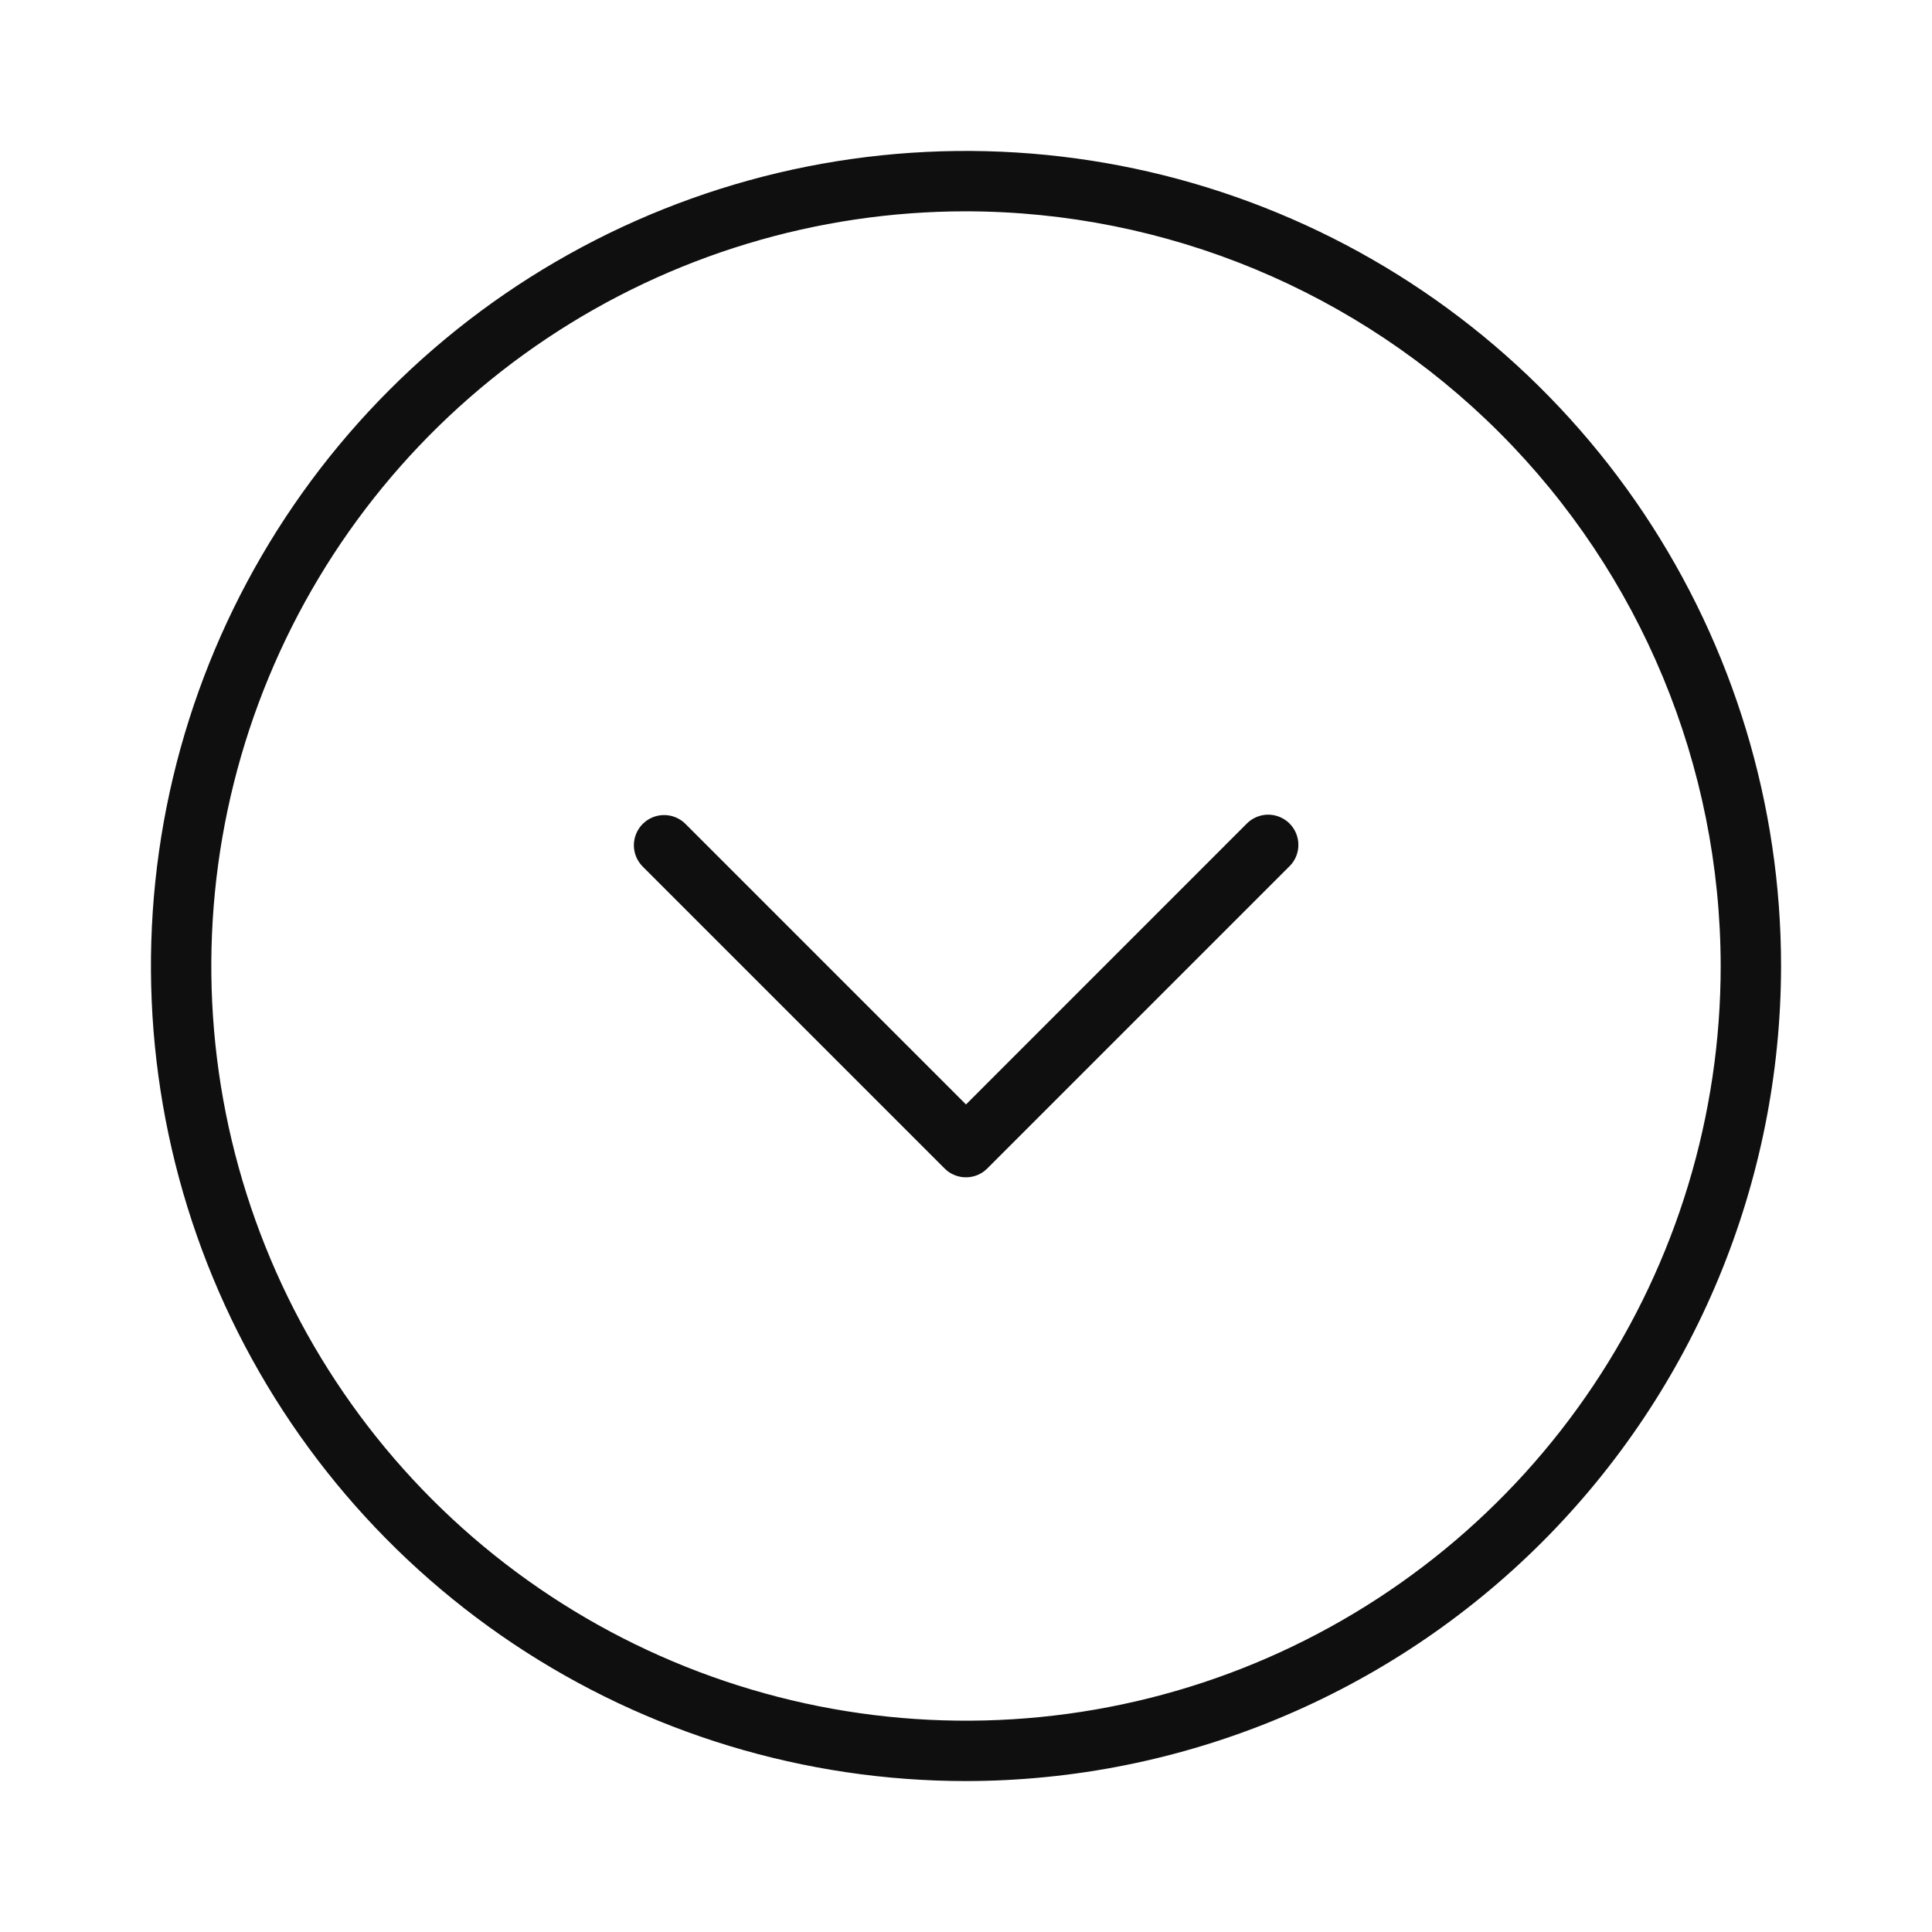
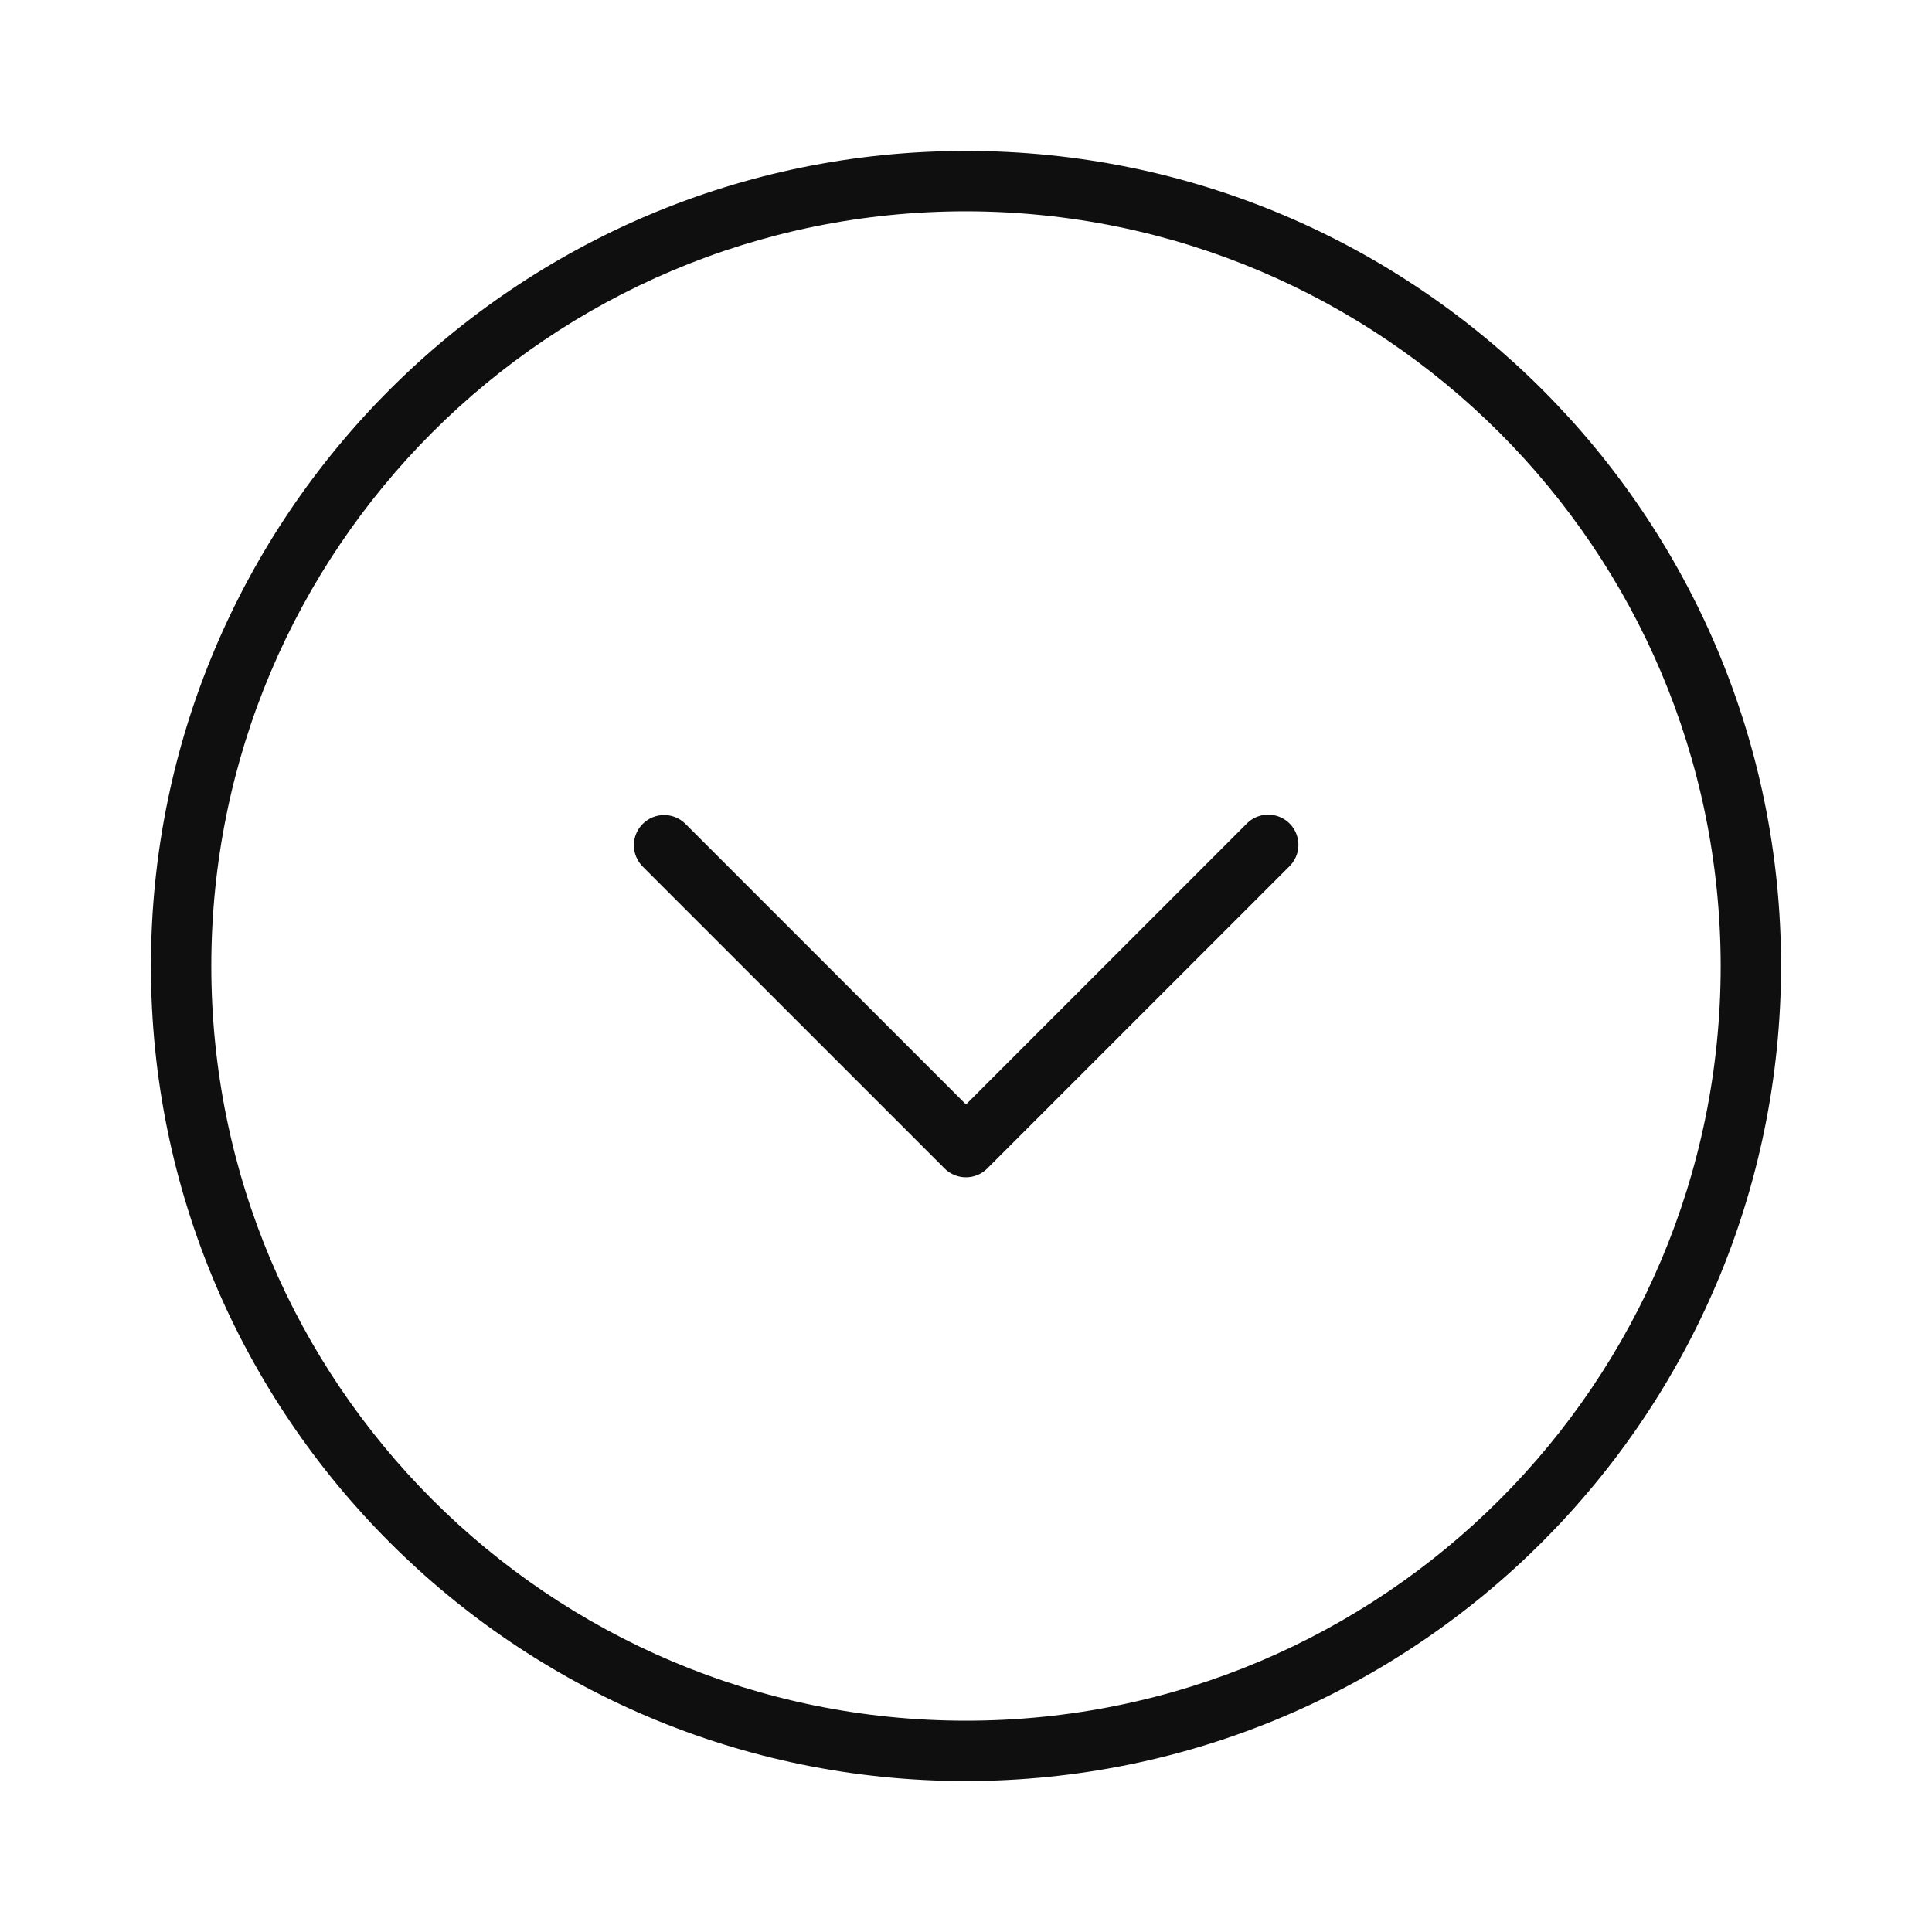
<svg xmlns="http://www.w3.org/2000/svg" width="32" height="32" viewBox="0 0 32 32" fill="none">
-   <path d="M16 19.5C15.934 19.5 15.869 19.488 15.808 19.462C15.747 19.438 15.692 19.401 15.646 19.354L10.646 14.354C10.552 14.26 10.499 14.133 10.499 14C10.499 13.868 10.552 13.74 10.645 13.647C10.739 13.553 10.866 13.5 10.999 13.5C11.132 13.5 11.259 13.552 11.353 13.646L16 18.293L20.646 13.646C20.692 13.598 20.747 13.56 20.808 13.534C20.869 13.508 20.935 13.494 21.001 13.493C21.067 13.493 21.133 13.505 21.195 13.531C21.256 13.556 21.312 13.593 21.359 13.64C21.406 13.687 21.443 13.743 21.468 13.804C21.493 13.866 21.506 13.931 21.505 13.998C21.505 14.064 21.491 14.13 21.465 14.191C21.439 14.252 21.401 14.307 21.353 14.353L16.353 19.353C16.306 19.4 16.252 19.436 16.191 19.462C16.13 19.487 16.065 19.5 16 19.5Z" fill="#0F0F0F" />
-   <path d="M16 29.5C13.33 29.5 10.72 28.708 8.5 27.225C6.28 25.741 4.549 23.633 3.528 21.166C2.506 18.699 2.239 15.985 2.759 13.366C3.28 10.748 4.566 8.342 6.454 6.454C8.342 4.566 10.748 3.28 13.366 2.759C15.985 2.239 18.699 2.506 21.166 3.528C23.633 4.549 25.741 6.28 27.225 8.5C28.708 10.72 29.5 13.33 29.5 16C29.496 19.579 28.072 23.011 25.542 25.542C23.011 28.072 19.579 29.496 16 29.5ZM16 3.5C13.528 3.5 11.111 4.233 9.055 5.607C7 6.98 5.398 8.932 4.452 11.216C3.505 13.501 3.258 16.014 3.74 18.439C4.223 20.863 5.413 23.091 7.161 24.839C8.909 26.587 11.137 27.777 13.561 28.26C15.986 28.742 18.5 28.495 20.784 27.549C23.068 26.602 25.02 25 26.393 22.945C27.767 20.889 28.5 18.472 28.5 16C28.496 12.686 27.178 9.509 24.835 7.165C22.491 4.822 19.314 3.504 16 3.5Z" fill="#0F0F0F" />
+   <path d="M16 19.5a.497.497 0 0 1-.354-.146l-5-5a.5.5 0 0 1 .707-.708L16 18.293l4.646-4.647a.5.5 0 1 1 .707.707l-5 5A.499.499 0 0 1 16 19.5z" fill="#0F0F0F" />
+   <path d="M16 29.5A13.5 13.5 0 1 1 29.5 16 13.515 13.515 0 0 1 16 29.5zm0-26A12.5 12.5 0 1 0 28.5 16 12.514 12.514 0 0 0 16 3.5z" fill="#0F0F0F" />
</svg>
